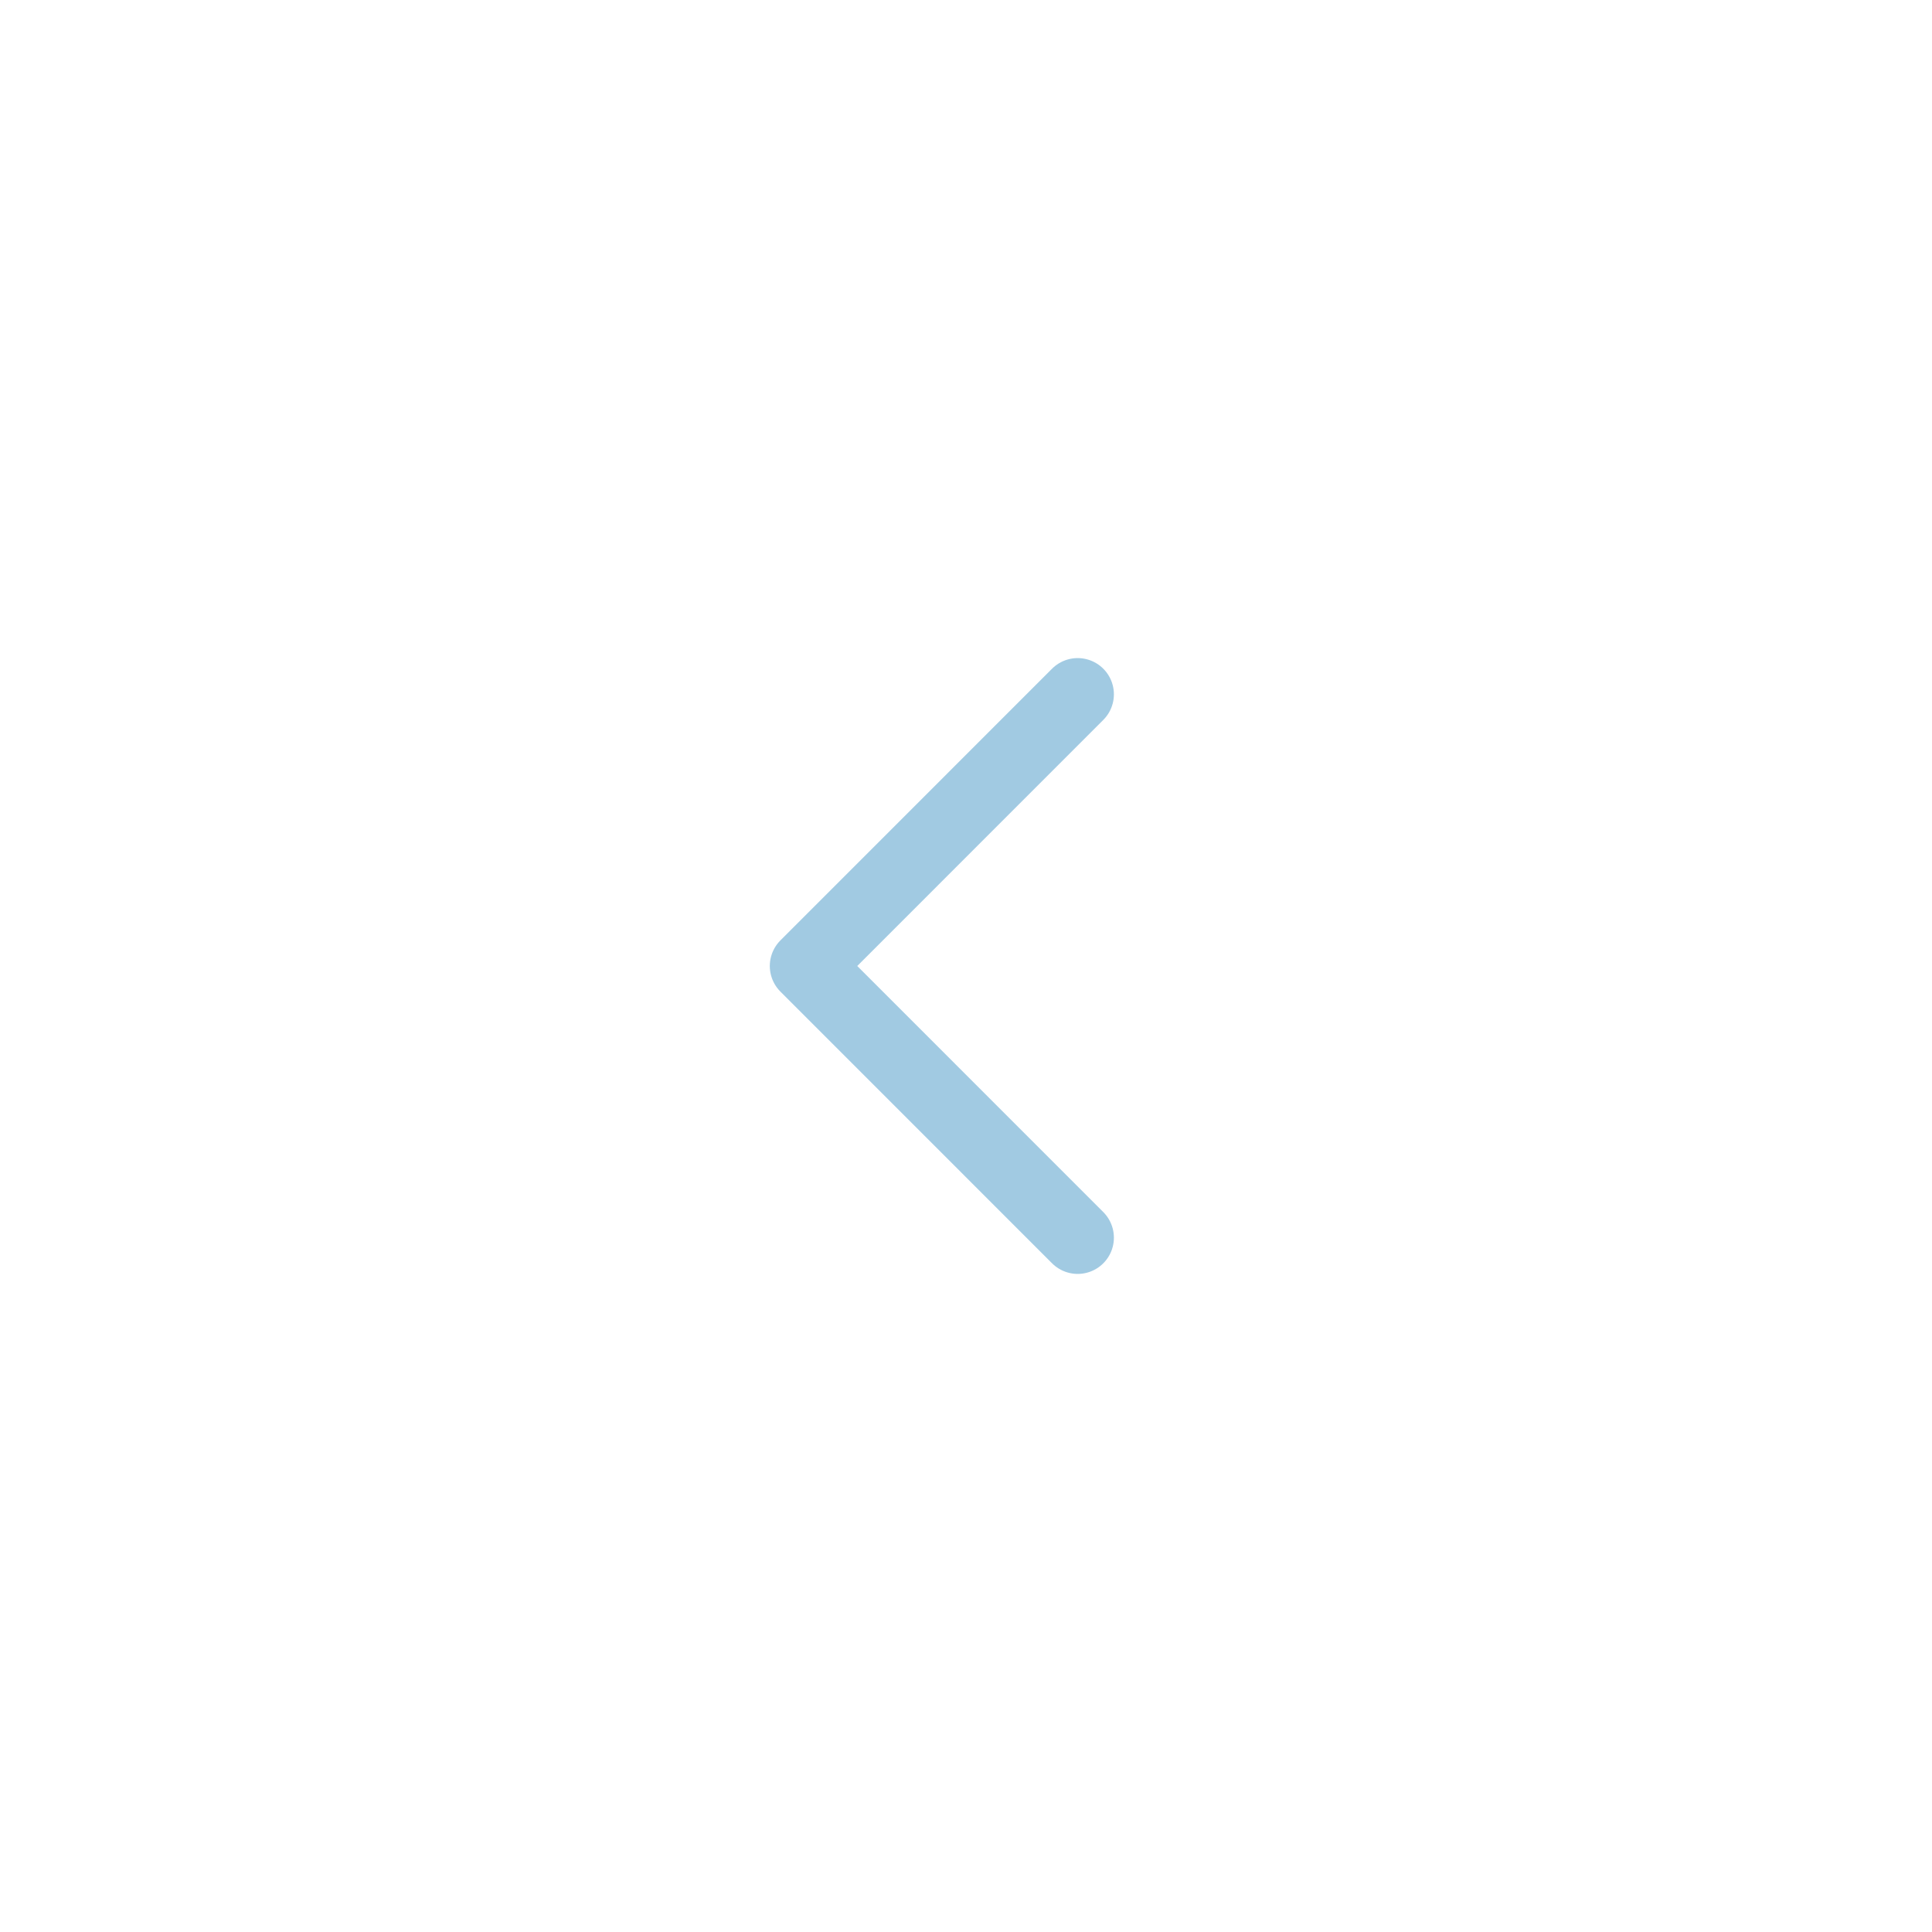
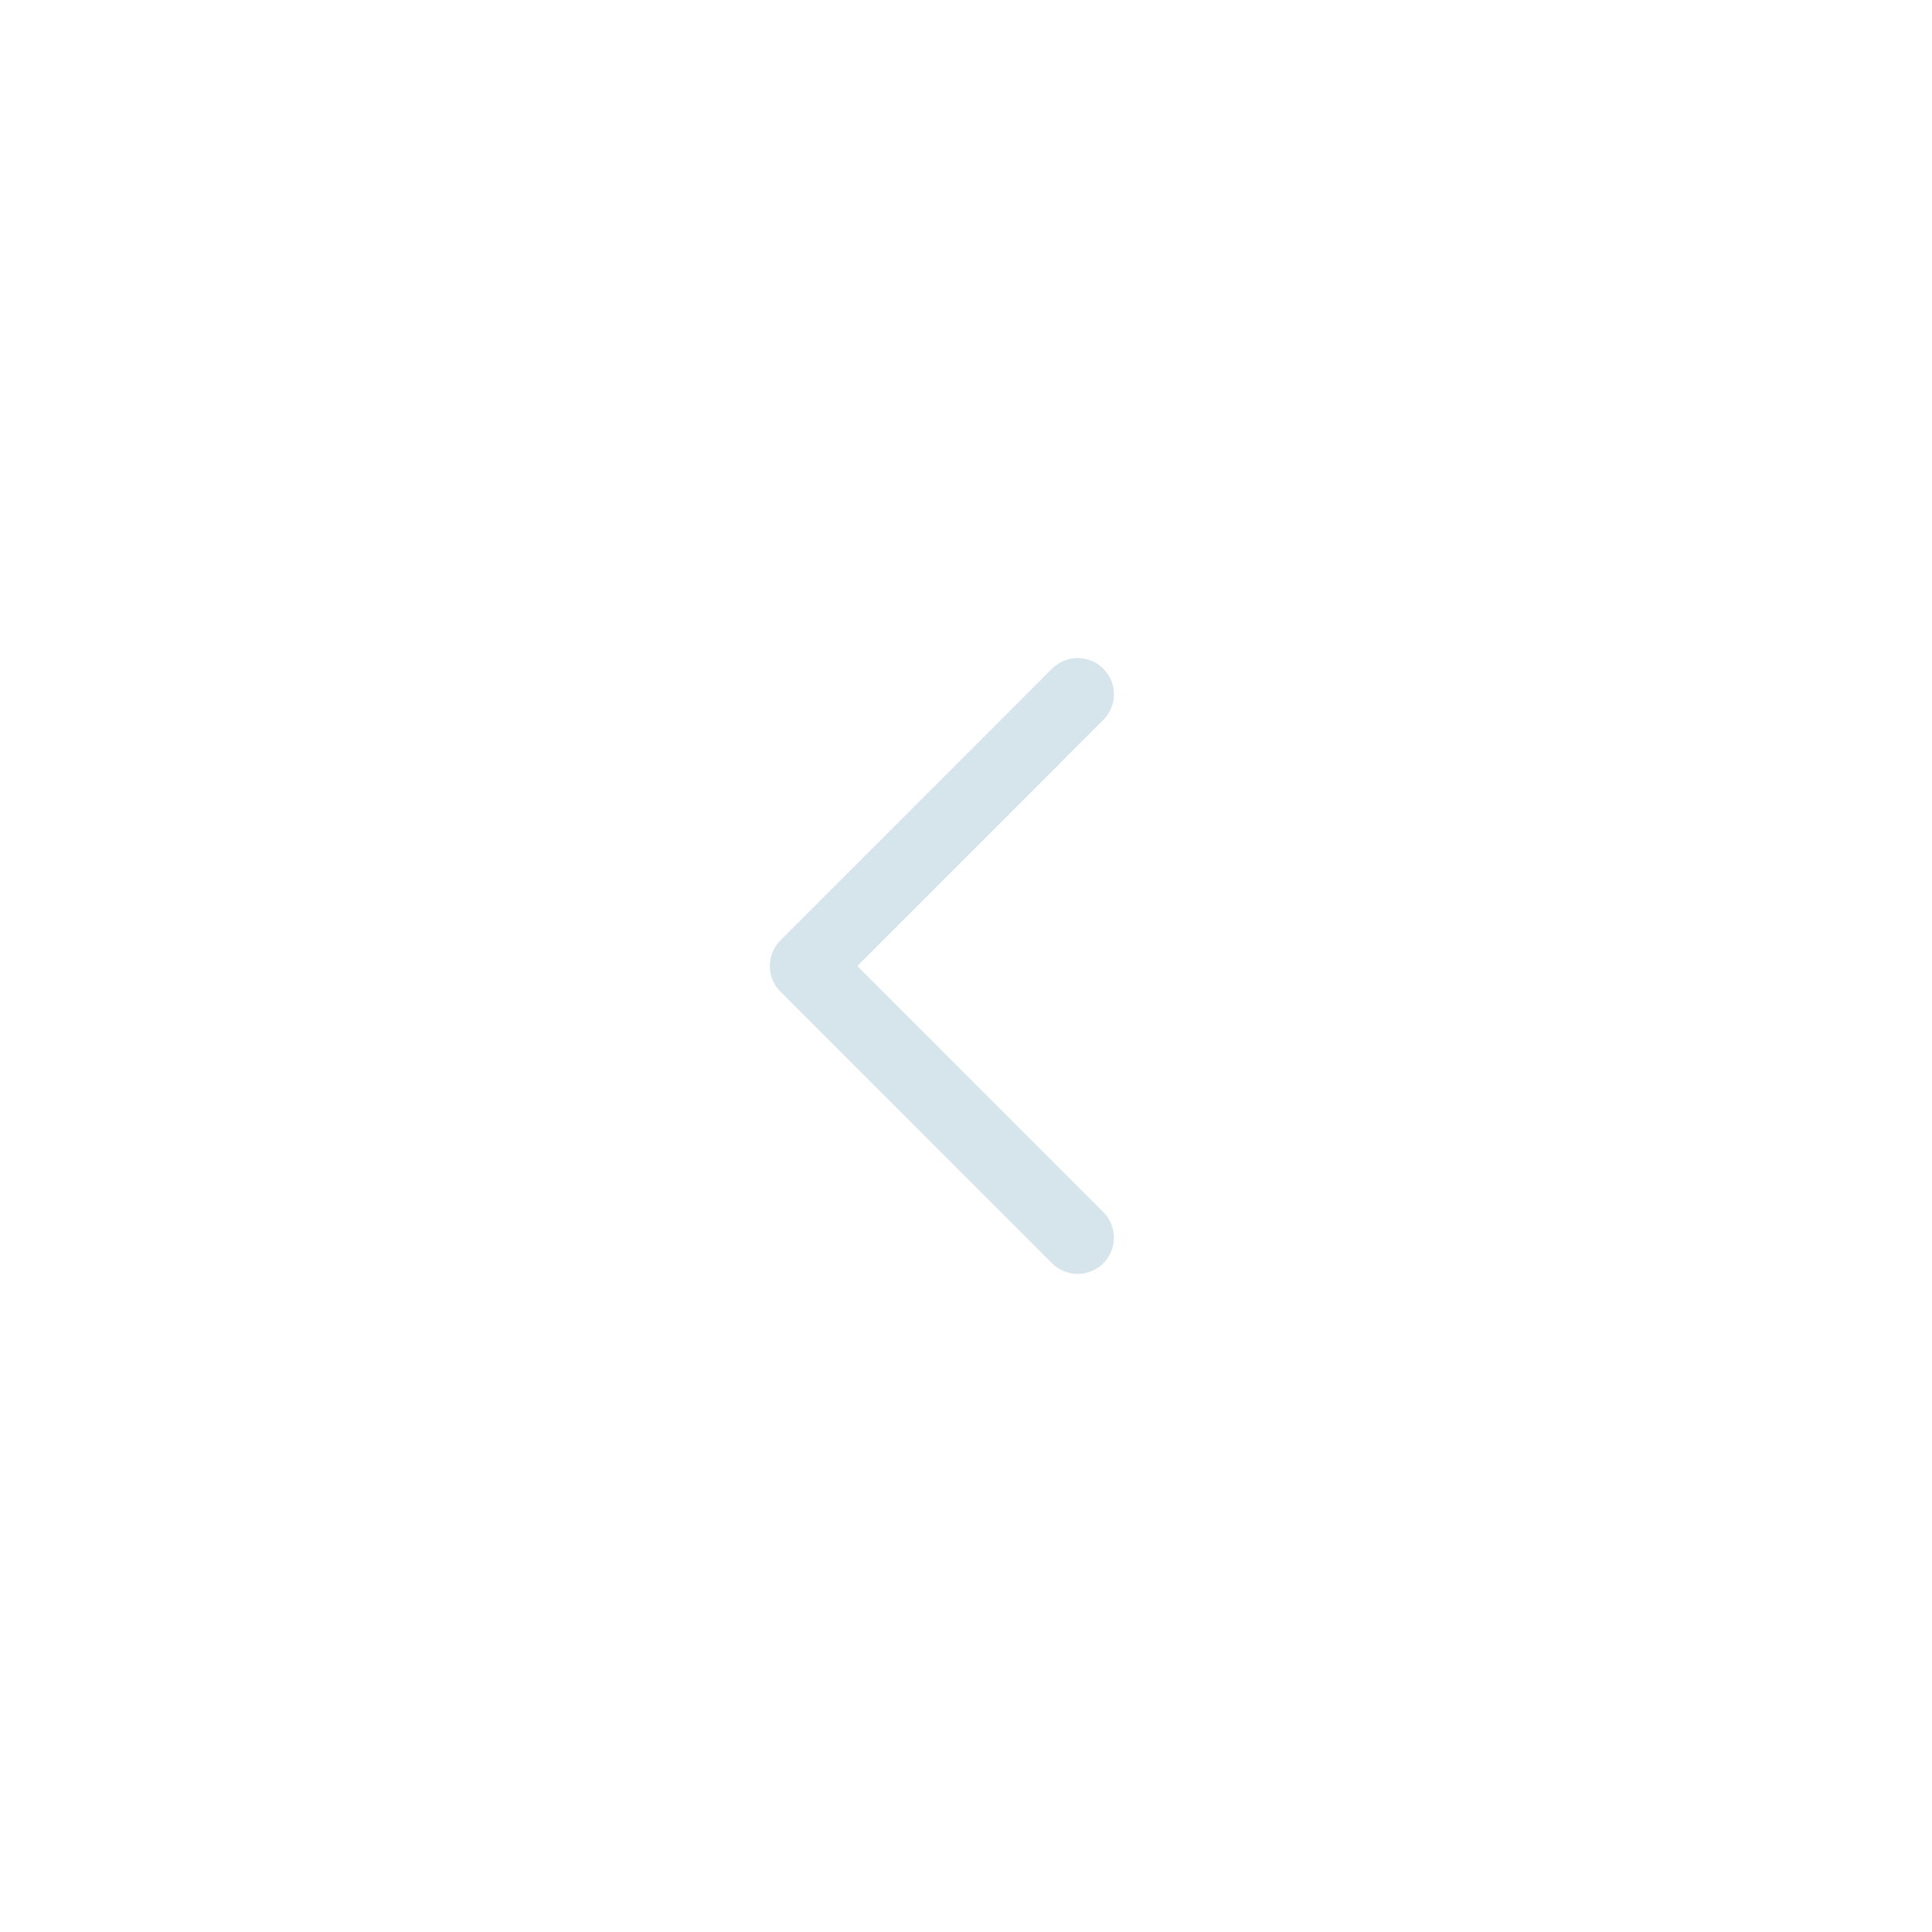
<svg xmlns="http://www.w3.org/2000/svg" width="40" height="40" viewBox="0 0 40 40" fill="none">
-   <path d="M22.312 25.625L16.688 20L22.312 14.375" stroke="#A1CAE2" stroke-width="1.5" stroke-linecap="round" stroke-linejoin="round" />
+   <path d="M22.312 25.625L16.688 20L22.312 14.375" stroke="#D6E5EC" stroke-width="1.5" stroke-linecap="round" stroke-linejoin="round" />
</svg>
